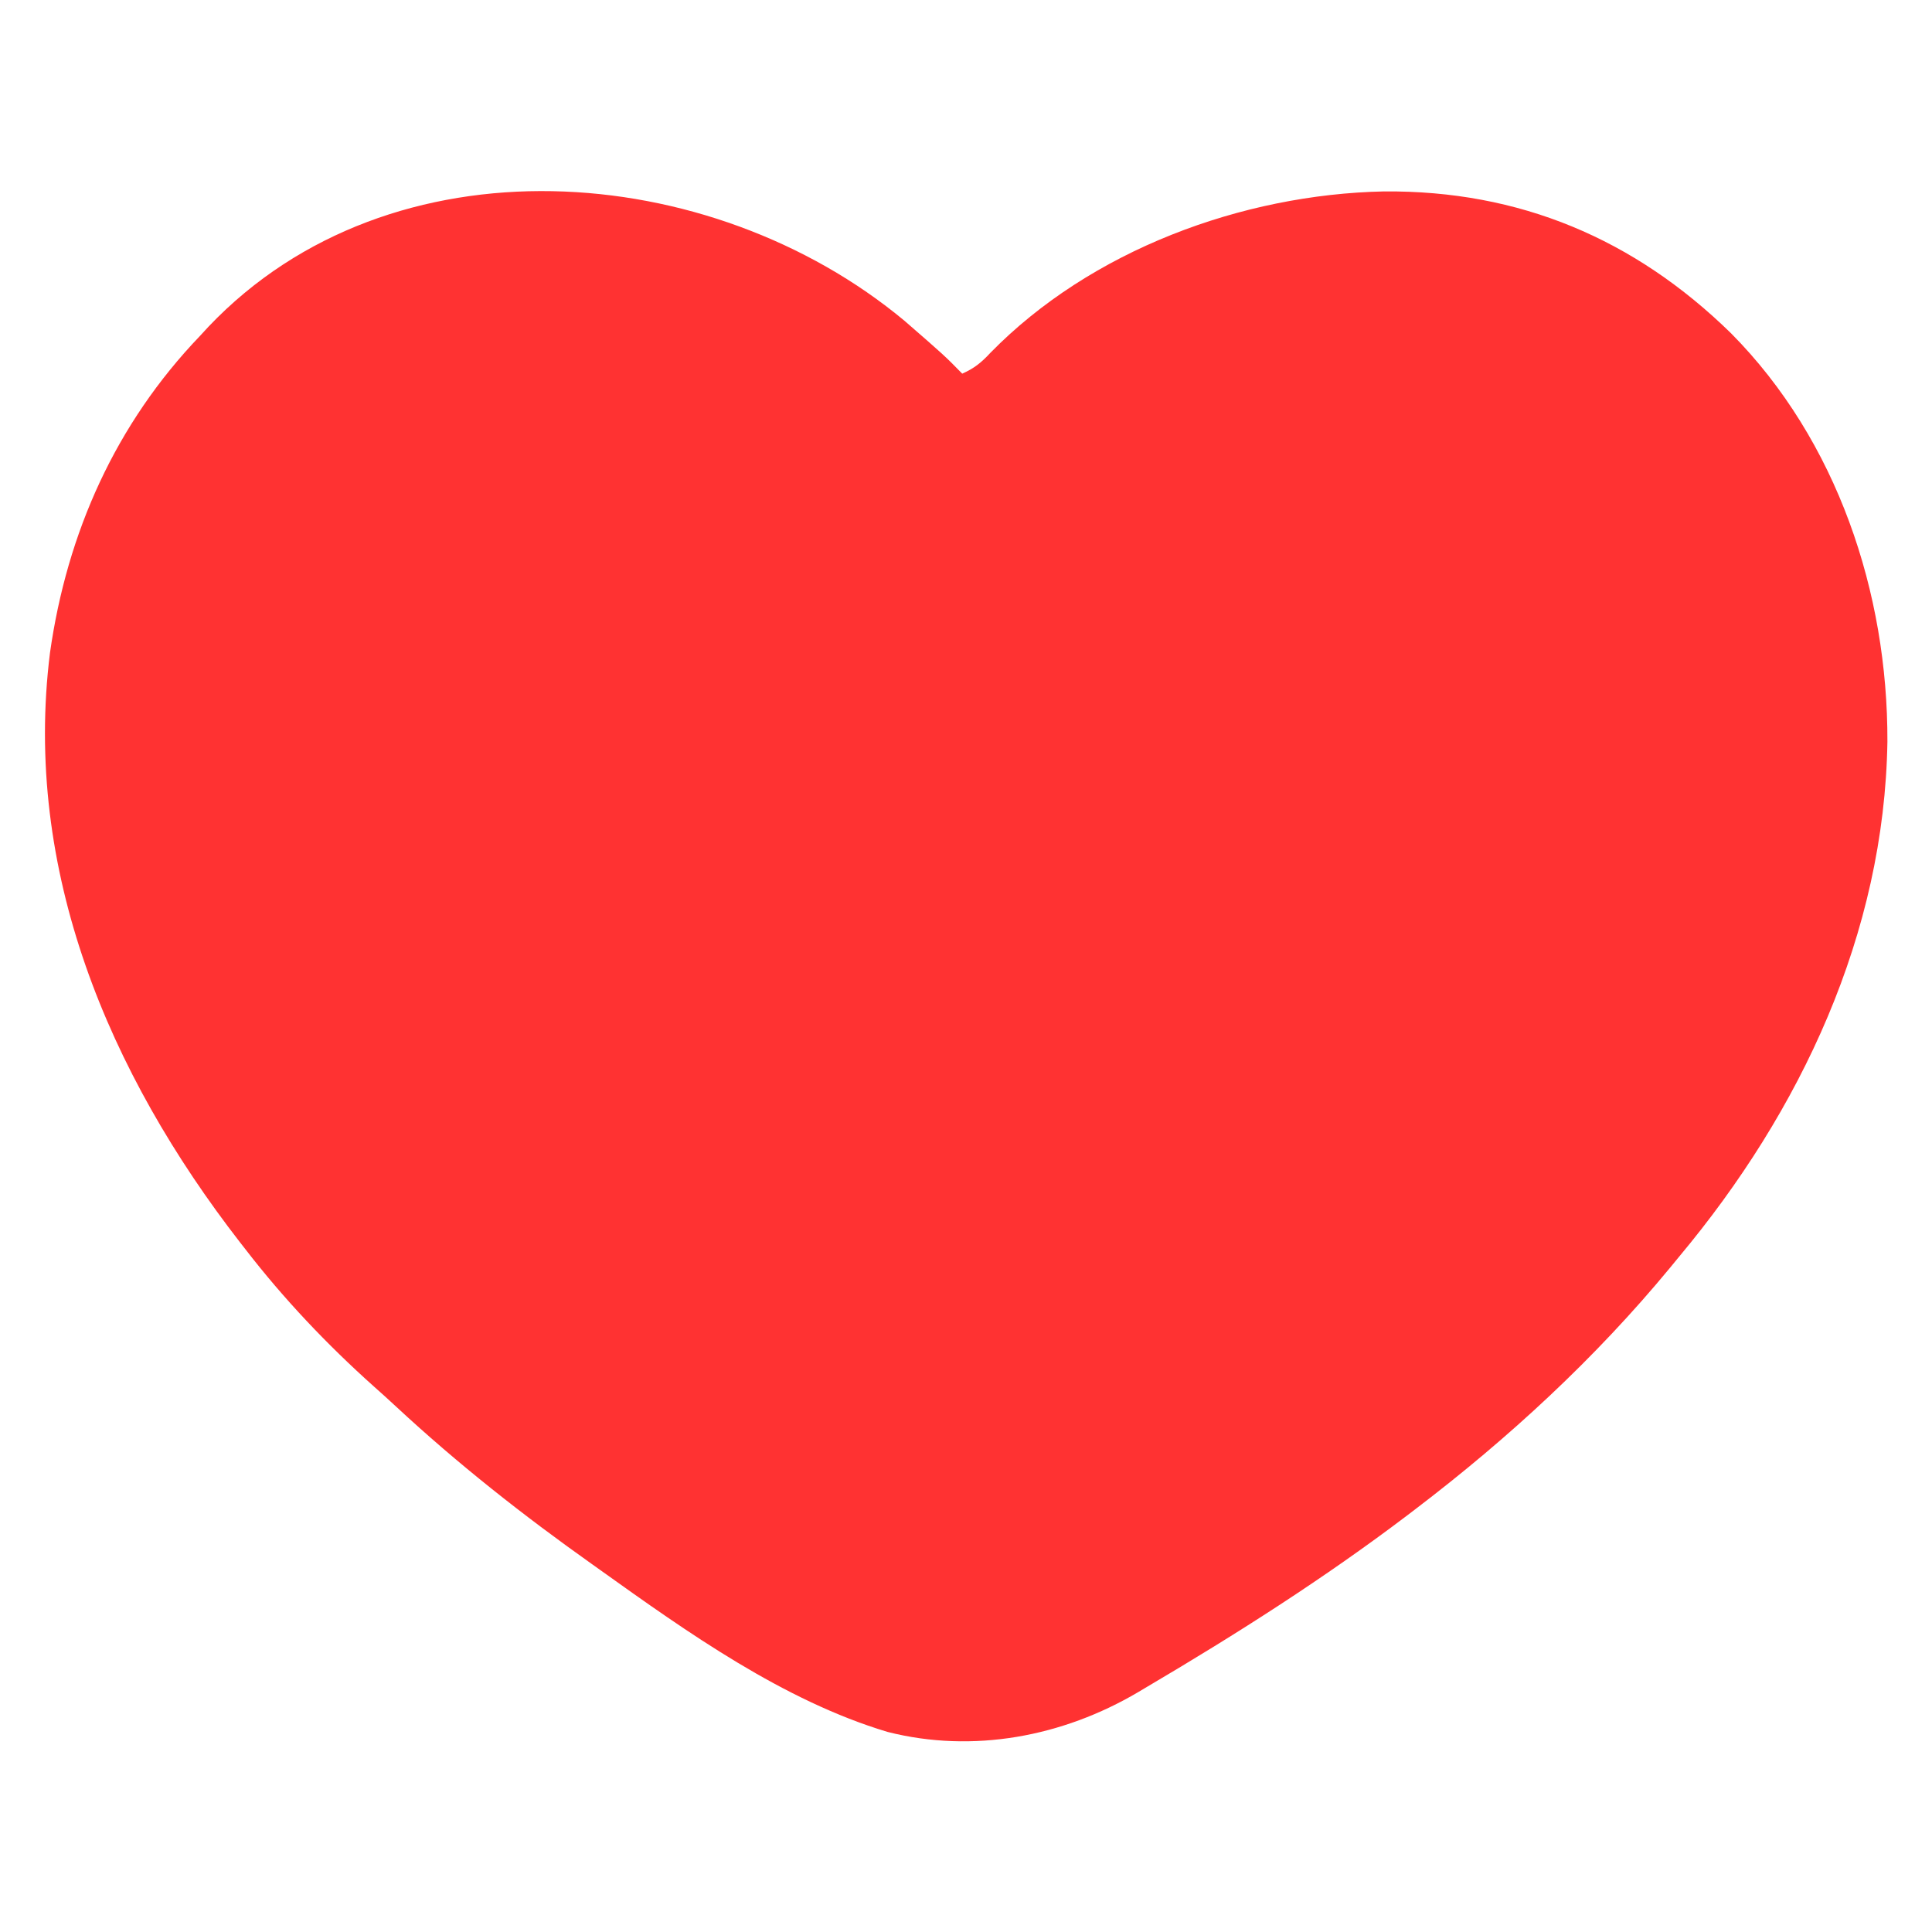
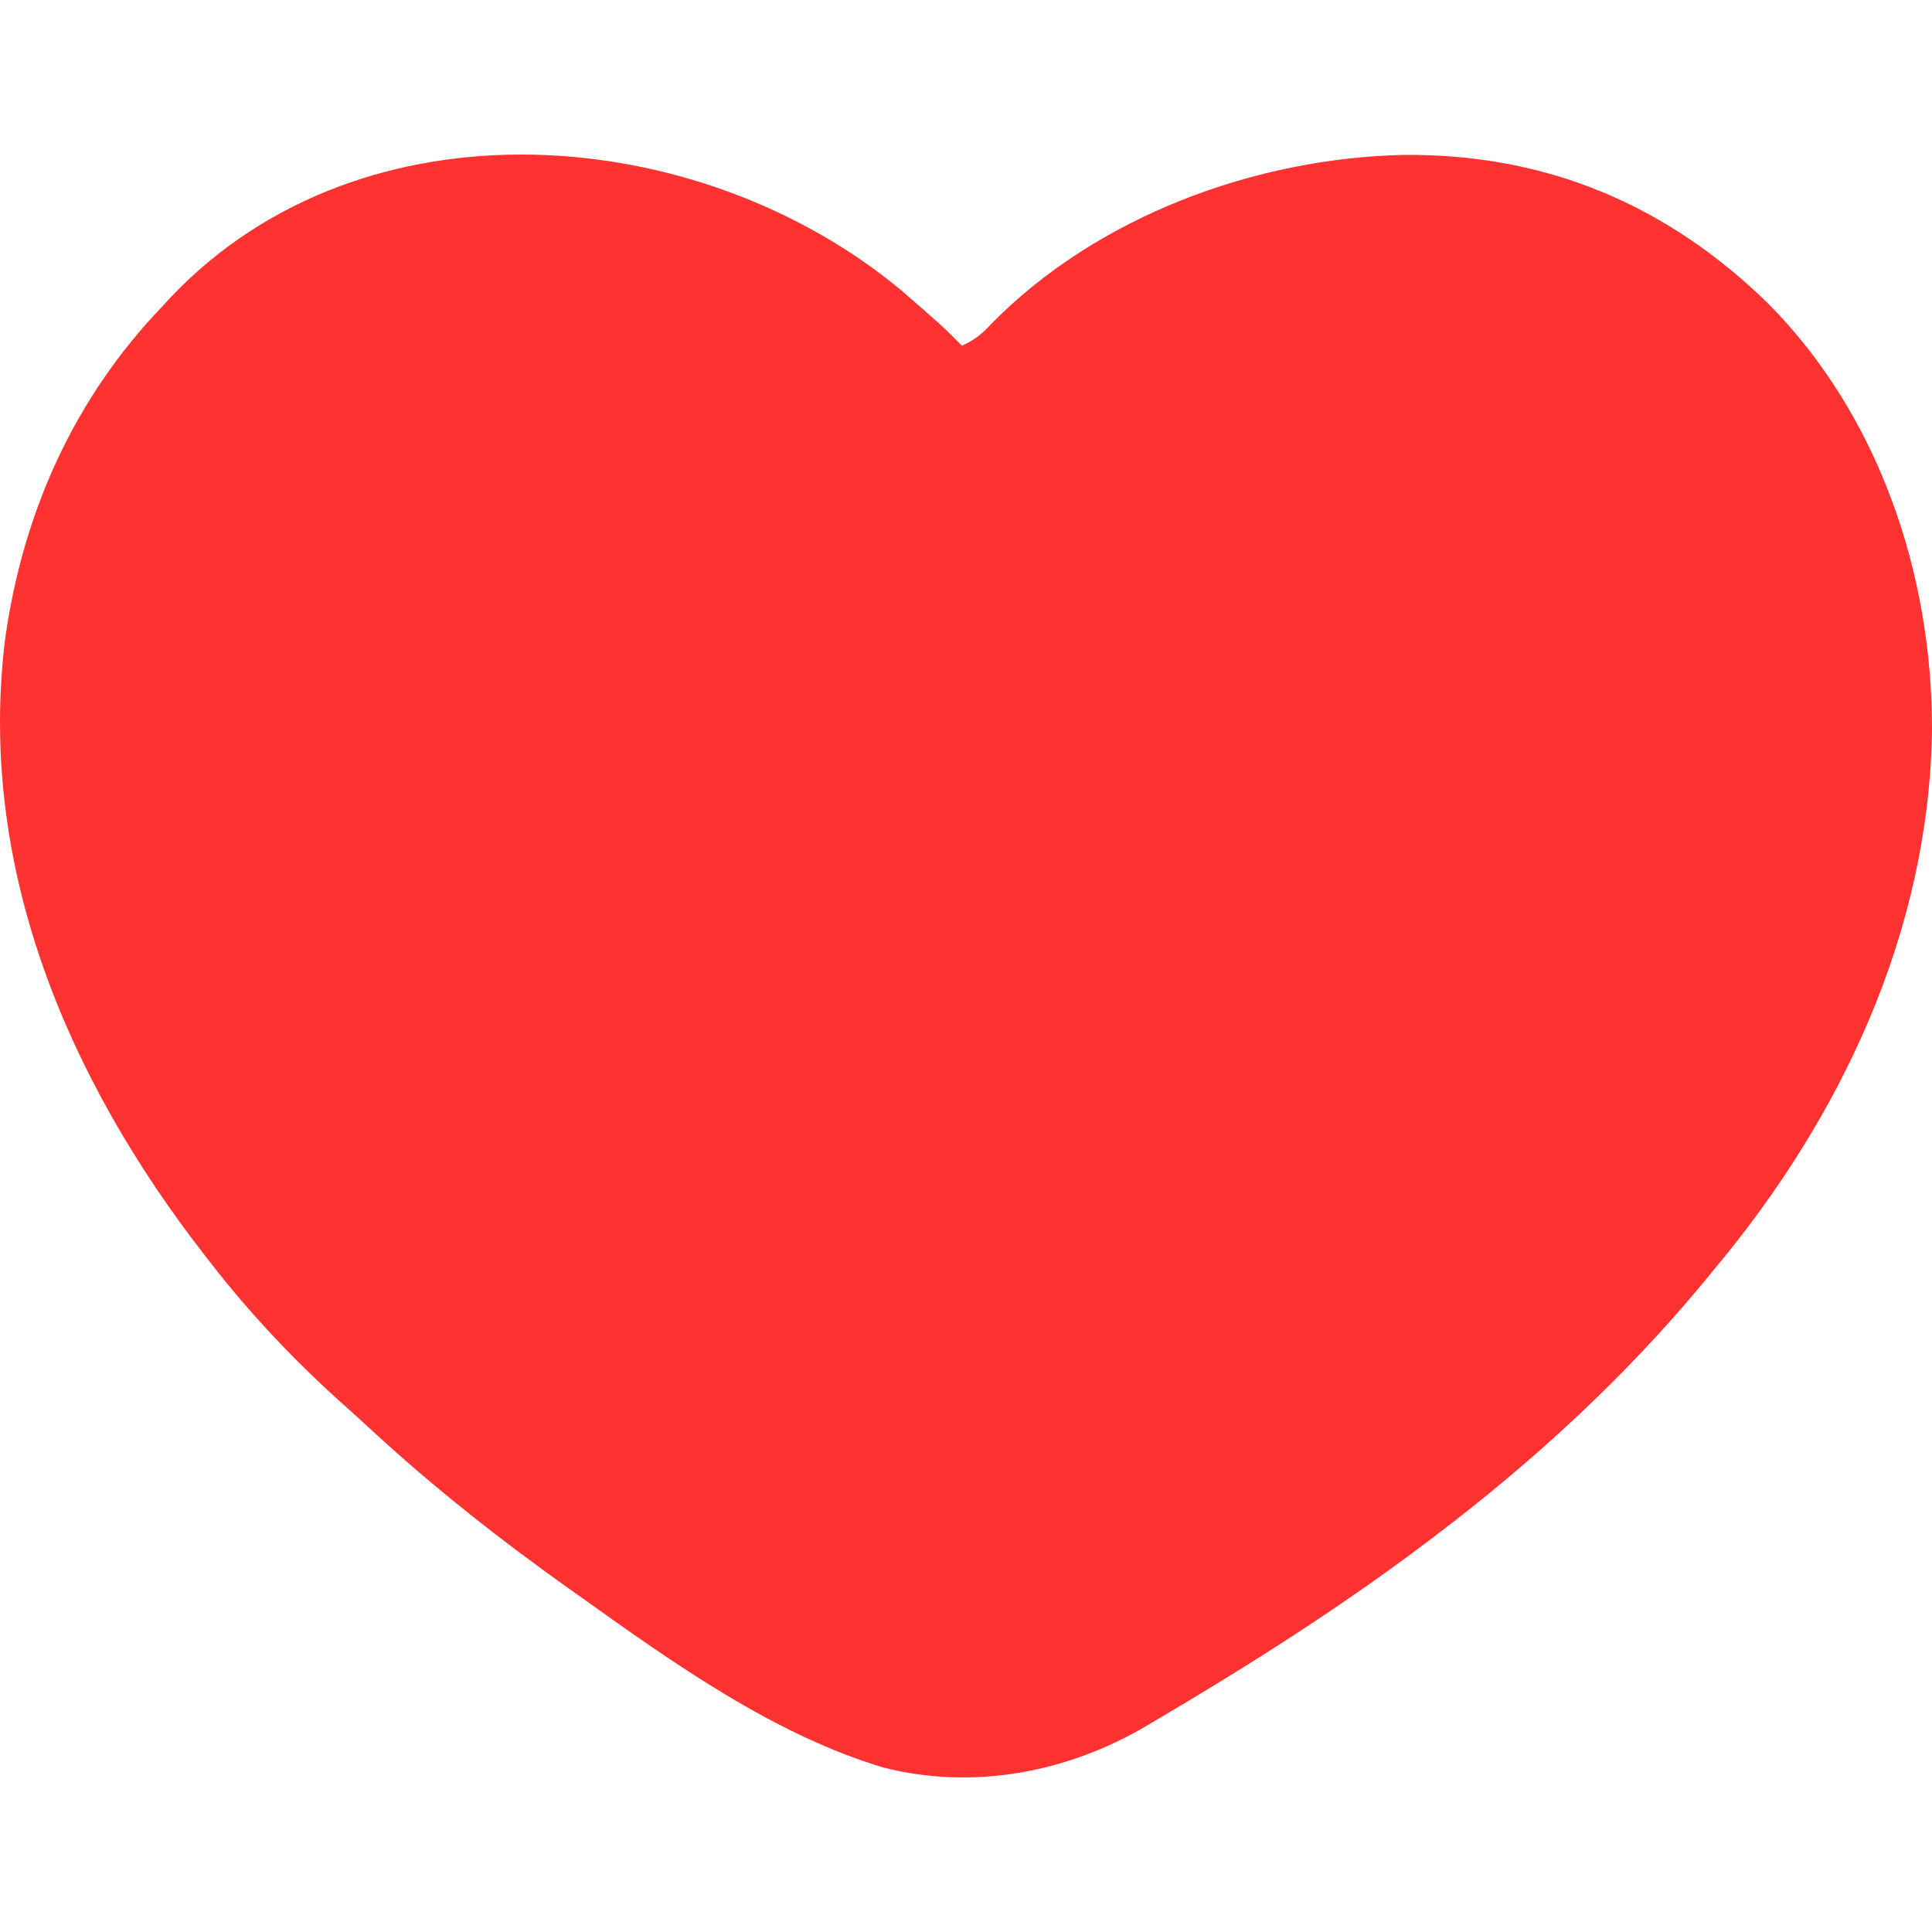
<svg xmlns="http://www.w3.org/2000/svg" width="50" height="50" viewBox="0 0 50 50" fill="none">
-   <path d="M23.407 8.301C24.452 9.21 24.452 9.21 24.902 9.67C25.212 9.534 25.401 9.38 25.629 9.133C28.229 6.475 32.145 5.03 35.817 4.954C39.32 4.924 42.301 6.18 44.8 8.626C47.546 11.396 48.858 15.339 48.846 19.194C48.768 24.162 46.605 28.755 43.457 32.521C43.381 32.614 43.304 32.708 43.225 32.804C41.283 35.156 39.045 37.219 36.621 39.064C36.521 39.141 36.521 39.141 36.418 39.219C34.271 40.846 32.006 42.287 29.688 43.654C29.61 43.7 29.532 43.747 29.451 43.795C27.503 44.944 25.185 45.384 22.97 44.822C20.28 44.016 17.792 42.246 15.527 40.627C15.457 40.577 15.387 40.527 15.314 40.475C13.54 39.217 11.843 37.882 10.249 36.401C10.062 36.227 9.873 36.056 9.682 35.887C8.47 34.804 7.34 33.613 6.348 32.326C6.282 32.242 6.282 32.242 6.215 32.156C2.814 27.773 0.589 22.516 1.294 16.892C1.735 13.779 2.997 10.966 5.176 8.693C5.25 8.613 5.324 8.533 5.4 8.45C10.125 3.486 18.389 4.124 23.407 8.301Z" fill="#FF3232" />
+   <path d="M23.324 7.513C24.42 8.465 24.42 8.465 24.893 8.946C25.217 8.804 25.416 8.642 25.654 8.383C28.381 5.601 32.487 4.089 36.337 4.009C40.011 3.978 43.137 5.293 45.757 7.853C48.637 10.753 50.013 14.88 50 18.916C49.918 24.117 47.65 28.925 44.349 32.868C44.269 32.966 44.189 33.063 44.106 33.164C42.07 35.626 39.723 37.786 37.181 39.718C37.075 39.798 37.075 39.798 36.968 39.88C34.717 41.583 32.341 43.091 29.91 44.523C29.829 44.571 29.747 44.62 29.663 44.67C27.62 45.873 25.189 46.334 22.866 45.745C20.046 44.902 17.436 43.048 15.062 41.353C14.988 41.301 14.914 41.249 14.838 41.195C12.979 39.877 11.198 38.48 9.527 36.929C9.331 36.747 9.133 36.569 8.933 36.391C7.662 35.258 6.477 34.011 5.436 32.663C5.367 32.575 5.367 32.575 5.297 32.485C1.73 27.897 -0.602 22.394 0.137 16.506C0.6 13.248 1.923 10.302 4.207 7.923C4.285 7.84 4.362 7.756 4.442 7.669C9.397 2.473 18.063 3.14 23.324 7.513Z" fill="#FF3232" />
</svg>
